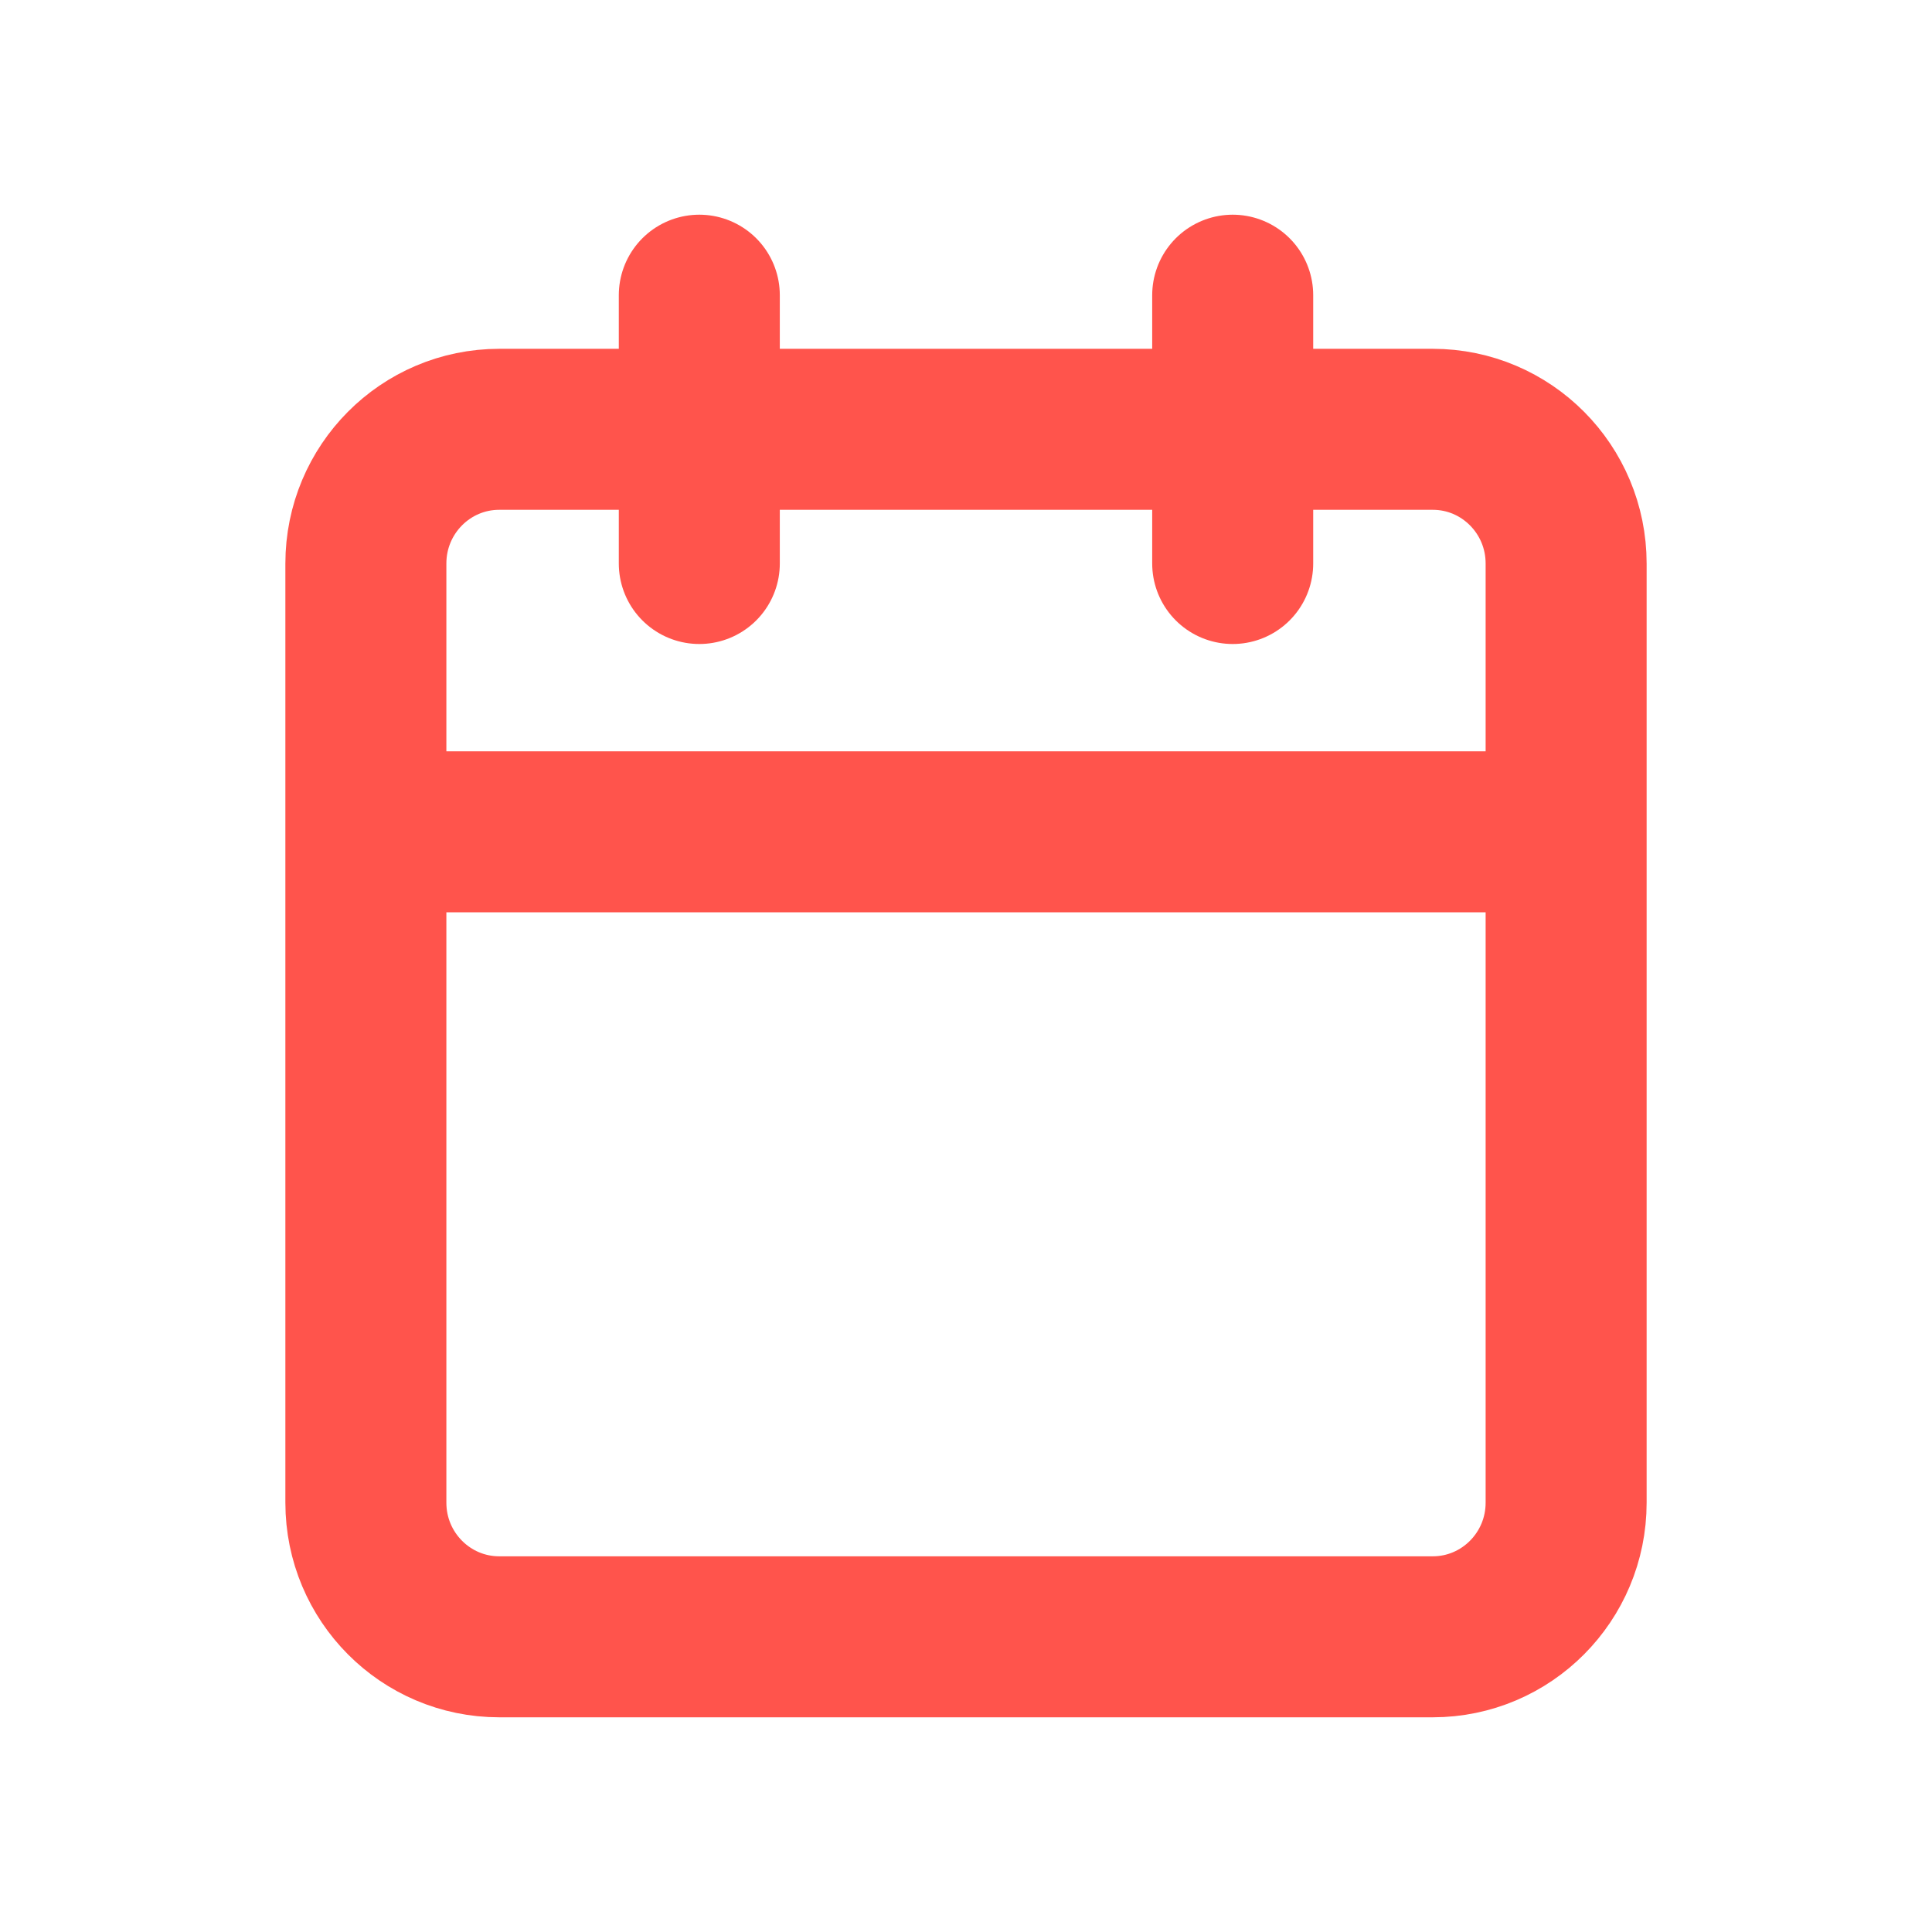
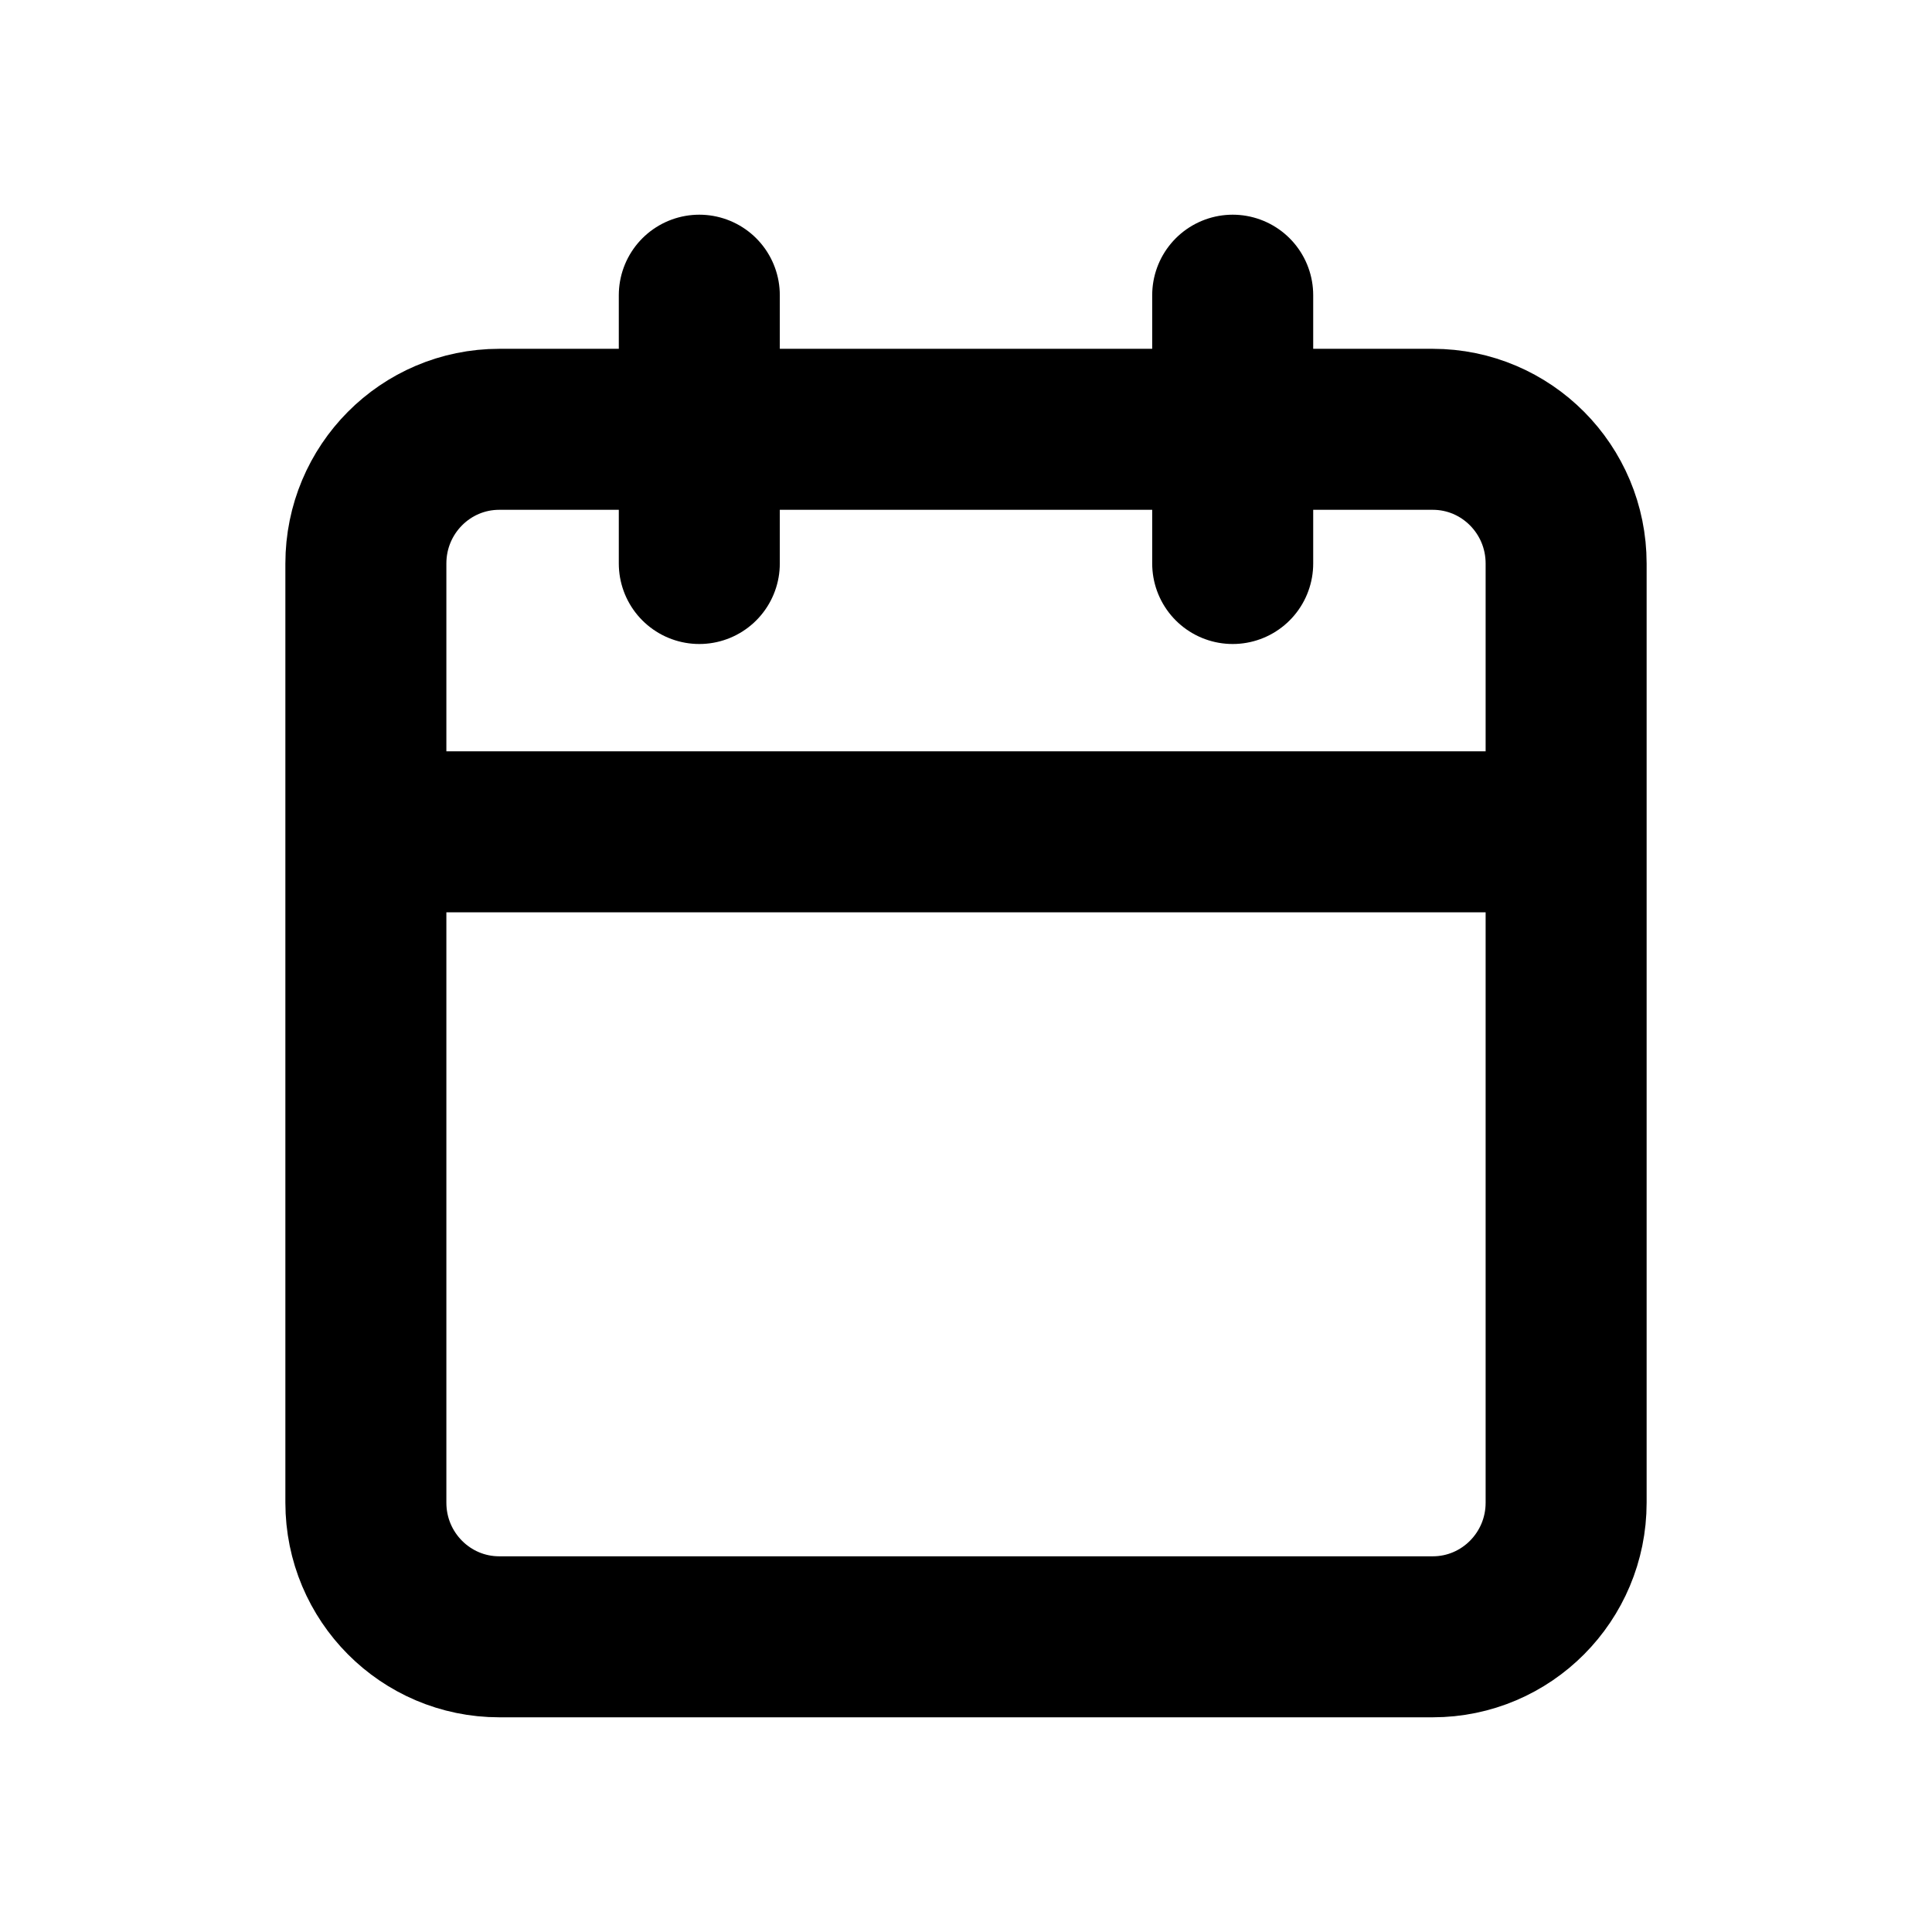
<svg xmlns="http://www.w3.org/2000/svg" width="24" height="24" viewBox="0 0 24 24" fill="none">
-   <path d="M15.313 3.667V7M8.687 3.667V7M4.545 10.333H19.455M6.202 5.333H17.798C18.713 5.333 19.455 6.079 19.455 7V18.667C19.455 19.587 18.713 20.333 17.798 20.333H6.202C5.287 20.333 4.545 19.587 4.545 18.667V7C4.545 6.079 5.287 5.333 6.202 5.333Z" stroke="#FF544C" stroke-width="2" stroke-linecap="round" stroke-linejoin="round" />
+   <path d="M15.313 3.667V7M8.687 3.667V7M4.545 10.333H19.455M6.202 5.333H17.798C18.713 5.333 19.455 6.079 19.455 7V18.667C19.455 19.587 18.713 20.333 17.798 20.333H6.202C5.287 20.333 4.545 19.587 4.545 18.667V7C4.545 6.079 5.287 5.333 6.202 5.333Z" stroke="currentColor" stroke-width="2" stroke-linecap="round" stroke-linejoin="round" />
</svg>
